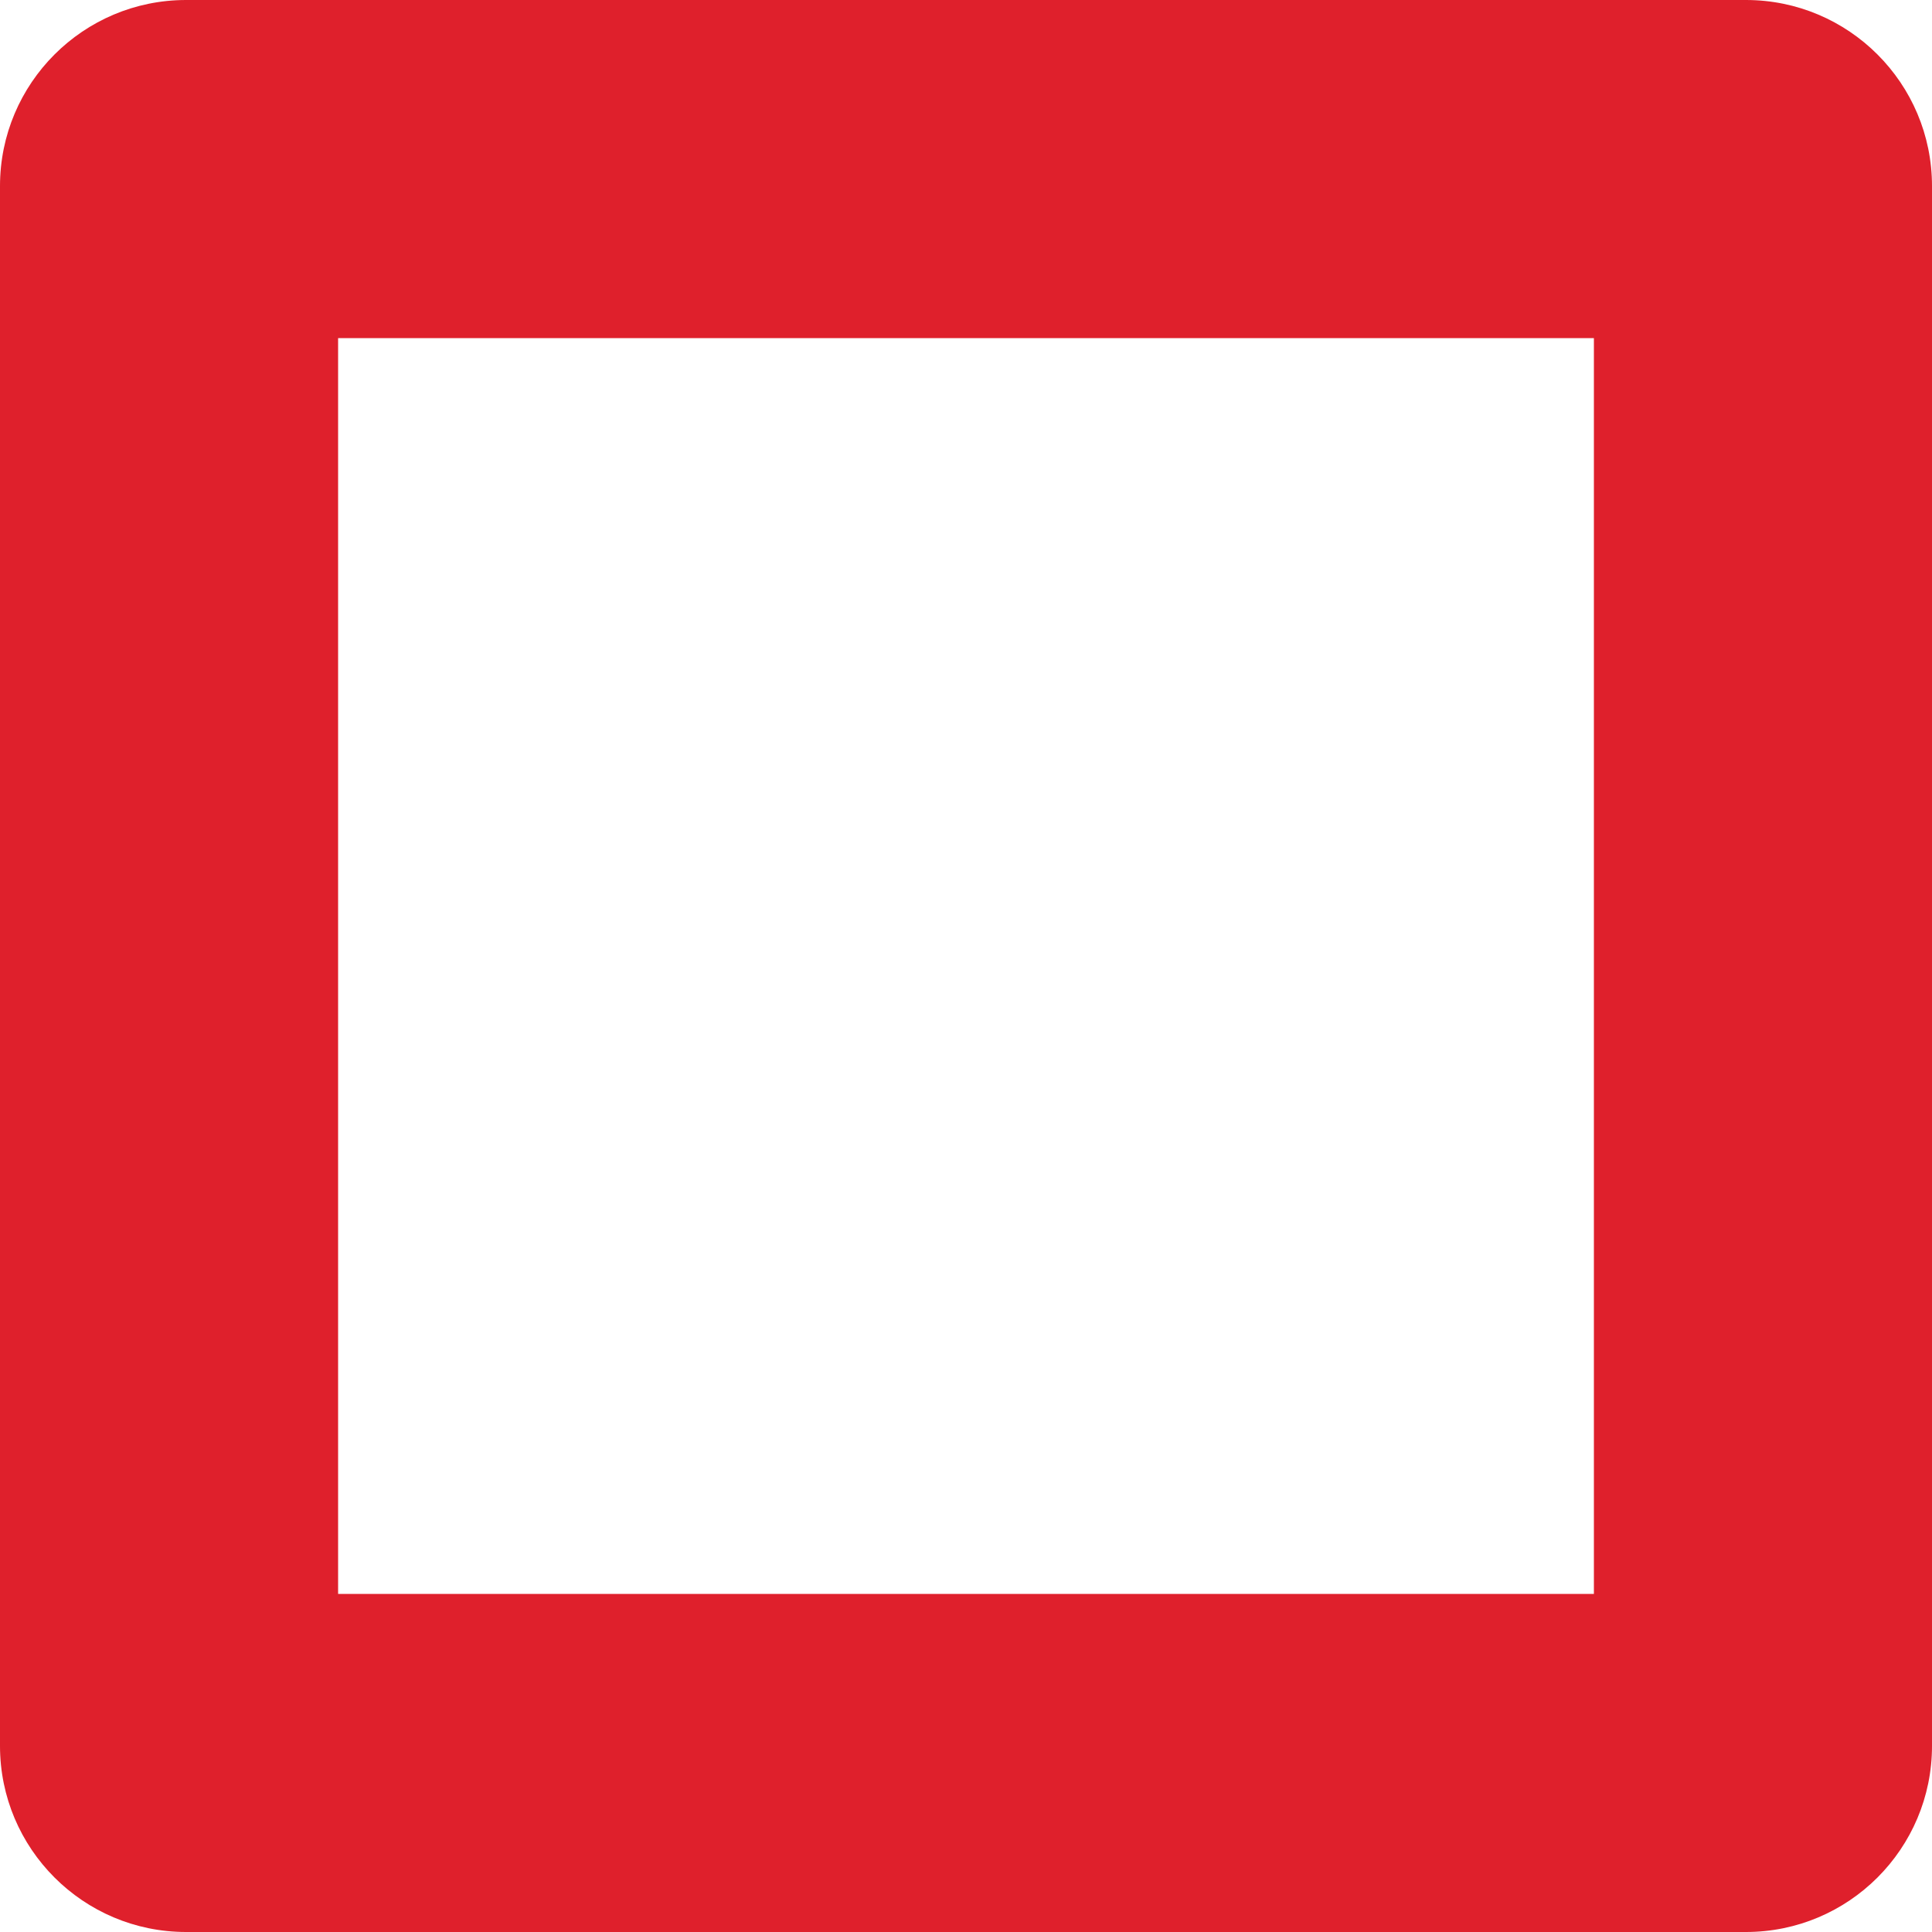
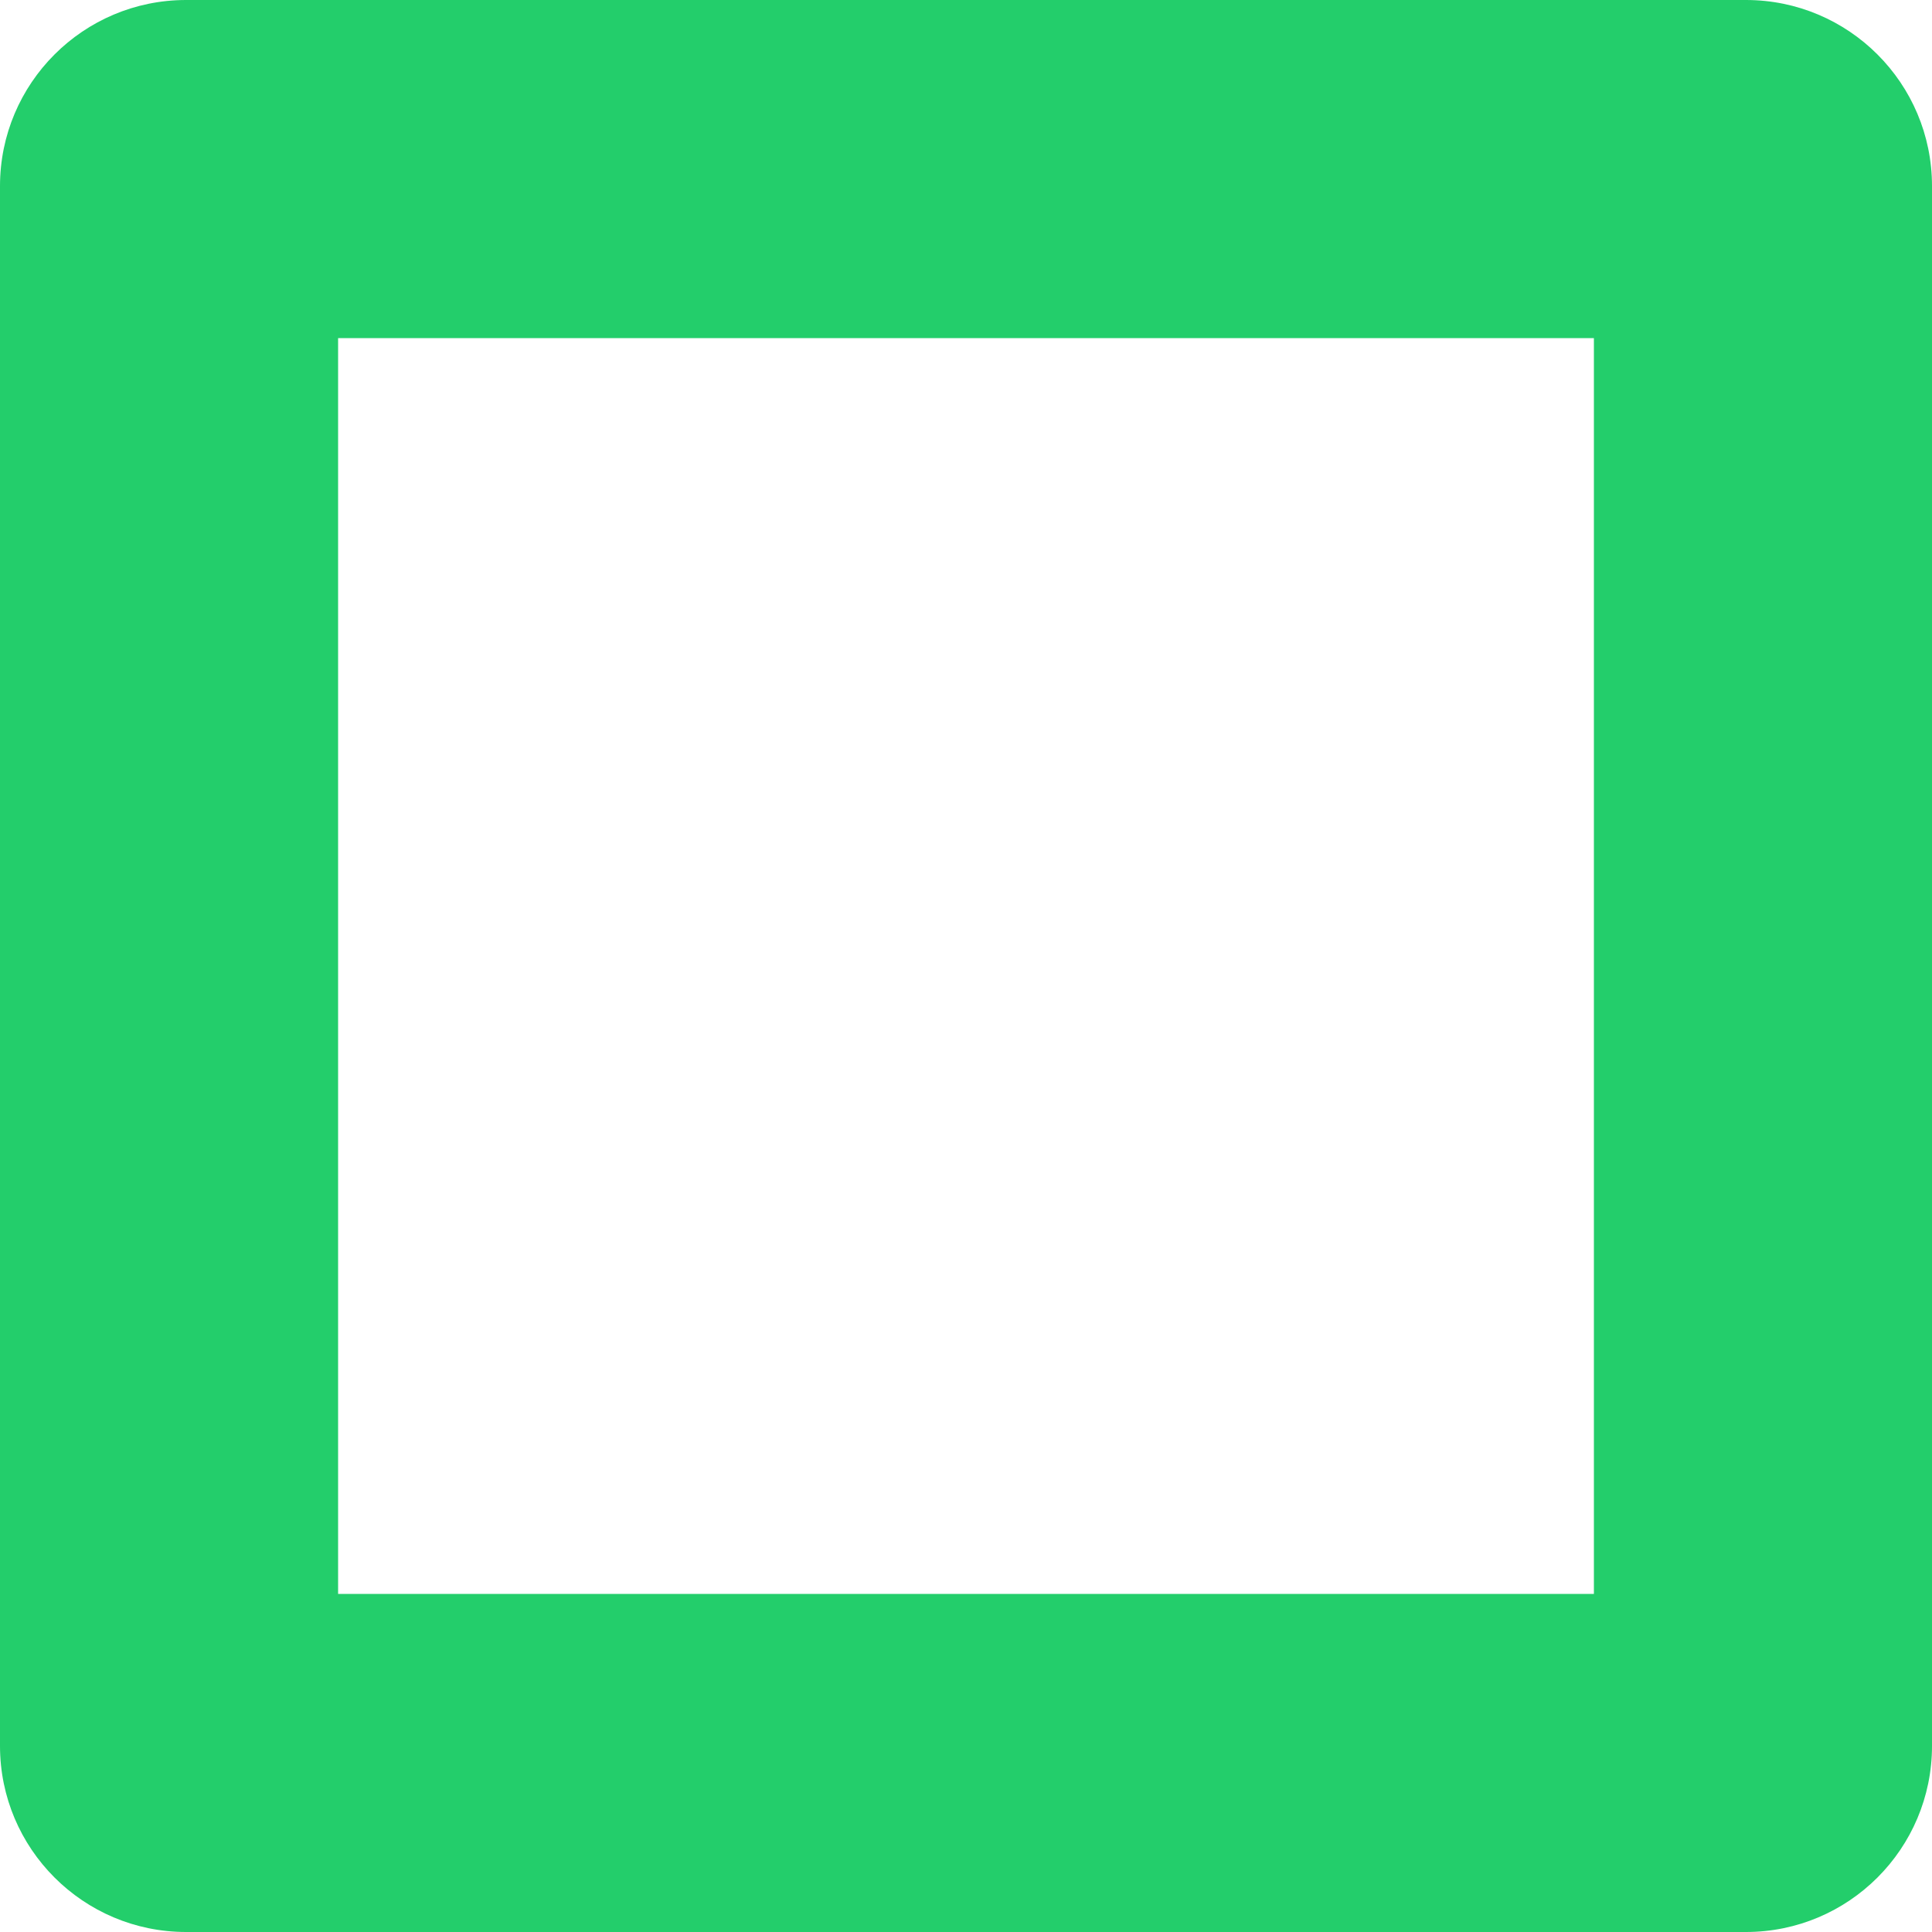
<svg xmlns="http://www.w3.org/2000/svg" version="1.1" x="0px" y="0px" viewBox="0 0 4000 4000" style="enable-background:new 0 0 4000 4000;" xml:space="preserve">
  <style type="text/css">
	.st0{display:none;}
	.st1{display:inline;fill:#E7ECED;}
- 	.st2{display:inline;fill:#df202c;}
- 	.st3{display:inline;fill:#cacbc3;}
- 	.st4{display:inline;fill:#3e3a38;}
+ 	.st2{display:inline;fill:#23ce6b;}
+ 	.st3{display:inline;fill:#424c55;}
+ 	.st4{display:inline;fill:#0fa3b1;}
	.st5{display:inline;fill:#366DB6;}
	.st6{display:inline;fill:#F6F6F6;}
	.st7{display:inline;}
- 	.st8{fill:#df202c;}
+ 	.st8{fill:#23ce6b;}
</style>
  <g id="Main" class="st0">
    <path class="st1" d="M1772.9,2255.66l-158.15,158.14l158.15,158.14c26.96,26.97,26.96,70.55,0,97.51   c-13.46,13.45-31.11,20.2-48.76,20.2c-17.66,0-35.32-6.75-48.76-20.2l-206.9-206.9c-26.97-26.96-26.97-70.55,0-97.51l206.9-206.9   c26.9-26.97,70.62-26.97,97.52,0C1799.86,2185.11,1799.86,2228.69,1772.9,2255.66z" />
    <path class="st1" d="M2135.23,2156.84l-137.93,482.75c-8.62,30.34-36.2,50.06-66.27,50.06c-6.28,0-12.62-0.89-18.97-2.61   c-36.62-10.49-57.86-48.69-47.38-85.24l137.93-482.76c10.48-36.62,48.61-57.59,85.24-47.45   C2124.46,2082.08,2145.71,2120.28,2135.23,2156.84z" />
    <path class="st1" d="M2531.51,2462.55l-206.9,206.9c-13.44,13.45-31.1,20.2-48.75,20.2c-17.66,0-35.32-6.75-48.76-20.2   c-26.97-26.97-26.97-70.55,0-97.51l158.14-158.14l-158.14-158.14c-26.97-26.97-26.97-70.56,0-97.52c26.9-26.97,70.61-26.97,97.51,0   l206.9,206.9C2558.48,2392.01,2558.48,2435.59,2531.51,2462.55z" />
    <path class="st1" d="M3152.2,2206.89c-70.9,0-135.45-45.17-155.45-113.17c-20.9-70.97-49.1-112.62-83.86-176.42   c-34-62.41-20.76-140.14,29.52-190.41l111.93-111.93l-255.59-255.58l-111.93,111.93c-50.27,50.27-128,63.51-190.41,29.51   c-63.8-34.76-105.45-62.97-176.41-83.86c-67.93-19.93-113.11-84.48-113.11-155.38v-158.14H1793.1v158.14   c0,70.9-45.17,135.44-113.17,155.44c-70.97,20.9-112.62,49.11-176.42,83.86c-62.41,34-140.14,20.76-190.41-29.51l-111.93-111.93   l-255.59,255.58l111.93,111.93c50.28,50.28,63.52,128,29.52,190.42c-34.76,63.79-62.97,105.44-83.86,176.41   c-19.93,67.93-84.48,113.1-155.38,113.1H689.65v413.8H847.8c70.89,0,135.44,45.17,155.44,113.17   c20.9,70.97,49.1,112.62,83.86,176.41c34,62.42,20.76,140.14-29.52,190.42l-111.93,111.93l255.59,255.58l111.93-111.93   c50.27-50.27,128-63.51,190.41-29.51c63.8,34.76,105.45,62.97,176.42,83.86c67.93,19.93,113.1,84.48,113.1,155.38v158.14h413.79   v-158.14c0-70.9,45.18-135.45,113.18-155.45c70.96-20.89,112.61-49.1,176.41-83.86c62.41-34,140.14-20.75,190.41,29.52   l111.93,111.93l255.59-255.59l-111.93-111.92c-50.27-50.28-63.52-128-29.52-190.42c34.76-63.8,62.97-105.44,83.86-176.41   c19.93-67.93,84.49-113.1,155.38-113.1h158.14v-413.8H3152.2z M2000,3172.41c-418.98,0-758.62-339.64-758.62-758.61   c0-418.98,339.64-758.62,758.62-758.62c418.97,0,758.61,339.64,758.61,758.62C2758.61,2832.77,2418.97,3172.41,2000,3172.41z" />
    <path class="st2" d="M3999.99,653.61v173.98H0v2931.02C0,3891.93,108.07,4000,241.38,4000h3517.23   c133.31,0,241.38-108.07,241.39-241.39V655.17C4000,654.65,4000,654.13,3999.99,653.61z M3310.34,2620.69H3152.2   c-70.89,0-135.45,45.17-155.38,113.1c-20.89,70.97-49.1,112.61-83.86,176.41c-34,62.42-20.75,140.14,29.52,190.42l111.93,111.92   l-255.59,255.59l-111.93-111.93c-50.27-50.27-128-63.52-190.41-29.52c-63.8,34.76-105.45,62.97-176.41,83.86   c-68,20-113.18,84.55-113.18,155.45v158.14H1793.1v-158.14c0-70.9-45.17-135.45-113.1-155.38   c-70.97-20.89-112.62-49.1-176.42-83.86c-62.41-34-140.14-20.76-190.41,29.51l-111.93,111.93l-255.59-255.58l111.93-111.93   c50.28-50.28,63.52-128,29.52-190.42c-34.76-63.79-62.96-105.44-83.86-176.41c-20-68-84.55-113.17-155.44-113.17H689.65v-413.8   h158.14c70.9,0,135.45-45.17,155.38-113.1c20.89-70.97,49.1-112.62,83.86-176.41c34-62.42,20.76-140.14-29.52-190.42   l-111.93-111.93l255.59-255.58l111.93,111.93c50.27,50.27,128,63.51,190.41,29.51c63.8-34.75,105.45-62.96,176.42-83.86   c68-20,113.17-84.54,113.17-155.44v-158.14h413.79v158.14c0,70.9,45.18,135.45,113.11,155.38c70.96,20.89,112.61,49.1,176.41,83.86   c62.41,34,140.14,20.76,190.41-29.51l111.93-111.93l255.59,255.58l-111.93,111.93c-50.28,50.27-63.52,128-29.52,190.41   c34.76,63.8,62.96,105.45,83.86,176.42c20,68,84.55,113.17,155.45,113.17h158.14V2620.69z" />
    <path class="st3" d="M3758.62,0H241.38C108.07,0,0,108.07,0,241.39v586.2h3999.99v-586.2C3999.99,108.07,3891.92,0,3758.62,0z    M551.72,551.72H275.86V275.86h275.86V551.72z M1103.44,551.72H827.58V275.86h275.86V551.72z M1655.17,551.72h-275.86V275.86   h275.86V551.72z" />
    <rect x="275.86" y="275.86" class="st4" width="275.86" height="275.86" />
    <rect x="827.58" y="275.86" class="st4" width="275.86" height="275.86" />
    <rect x="1379.31" y="275.86" class="st4" width="275.86" height="275.86" />
    <path class="st5" d="M1772.9,2255.66l-158.15,158.14l158.15,158.14c26.96,26.97,26.96,70.55,0,97.51   c-13.46,13.45-31.11,20.2-48.76,20.2c-17.66,0-35.32-6.75-48.76-20.2l-206.9-206.9c-26.97-26.96-26.97-70.55,0-97.51l206.9-206.9   c26.9-26.97,70.62-26.97,97.52,0C1799.86,2185.11,1799.86,2228.69,1772.9,2255.66z" />
    <path class="st5" d="M2135.23,2156.84l-137.93,482.75c-8.62,30.34-36.2,50.06-66.27,50.06c-6.28,0-12.62-0.89-18.97-2.61   c-36.62-10.49-57.86-48.69-47.38-85.24l137.93-482.76c10.48-36.62,48.61-57.59,85.24-47.45   C2124.46,2082.08,2145.71,2120.28,2135.23,2156.84z" />
    <path class="st5" d="M2531.51,2365.04c26.97,26.97,26.97,70.55,0,97.51l-206.9,206.9c-13.44,13.45-31.1,20.2-48.75,20.2   c-17.66,0-35.32-6.75-48.76-20.2c-26.97-26.97-26.97-70.55,0-97.51l158.14-158.14l-158.14-158.14c-26.97-26.97-26.97-70.56,0-97.52   c26.9-26.97,70.61-26.97,97.51,0L2531.51,2365.04z" />
    <path class="st6" d="M3152.2,2206.89c-70.9,0-135.45-45.17-155.45-113.17c-20.9-70.97-49.1-112.62-83.86-176.42   c-34-62.41-20.76-140.14,29.52-190.41l111.93-111.93l-255.59-255.58l-111.93,111.93c-50.27,50.27-128,63.51-190.41,29.51   c-63.8-34.76-105.45-62.97-176.41-83.86c-67.93-19.93-113.11-84.48-113.11-155.38v-158.14H1793.1v158.14   c0,70.9-45.17,135.44-113.17,155.44c-70.97,20.9-112.62,49.11-176.42,83.86c-62.41,34-140.14,20.76-190.41-29.51l-111.93-111.93   l-255.59,255.58l111.93,111.93c50.28,50.28,63.52,128,29.52,190.42c-34.76,63.79-62.97,105.44-83.86,176.41   c-19.93,67.93-84.48,113.1-155.38,113.1H689.65v413.8H847.8c70.89,0,135.44,45.17,155.44,113.17   c20.9,70.97,49.1,112.62,83.86,176.41c34,62.42,20.76,140.14-29.52,190.42l-111.93,111.93l255.59,255.58l111.93-111.93   c50.27-50.27,128-63.51,190.41-29.51c63.8,34.76,105.45,62.97,176.42,83.86c67.93,19.93,113.1,84.48,113.1,155.38v158.14h413.79   v-158.14c0-70.9,45.18-135.45,113.18-155.45c70.96-20.89,112.61-49.1,176.41-83.86c62.41-34,140.14-20.75,190.41,29.52   l111.93,111.93l255.59-255.59l-111.93-111.92c-50.27-50.28-63.52-128-29.52-190.42c34.76-63.8,62.97-105.44,83.86-176.41   c19.93-67.93,84.49-113.1,155.38-113.1h158.14v-413.8H3152.2z M2000,3172.41c-418.98,0-758.62-339.64-758.62-758.61   c0-418.98,339.64-758.62,758.62-758.62c418.97,0,758.61,339.64,758.61,758.62C2758.61,2832.77,2418.97,3172.41,2000,3172.41z" />
    <path class="st3" d="M2000,1655.18c-418.98,0-758.62,339.64-758.62,758.62c0,418.97,339.64,758.61,758.62,758.61   c418.97,0,758.61-339.64,758.61-758.61C2758.61,1994.82,2418.97,1655.18,2000,1655.18z M1772.9,2571.94   c26.96,26.97,26.96,70.55,0,97.51c-13.46,13.45-31.11,20.2-48.76,20.2c-17.66,0-35.32-6.75-48.76-20.2l-206.9-206.9   c-26.97-26.96-26.97-70.55,0-97.51l206.9-206.9c26.9-26.97,70.62-26.97,97.52,0c26.96,26.97,26.96,70.55,0,97.52l-158.15,158.14   L1772.9,2571.94z M2135.23,2156.84l-137.93,482.75c-8.62,30.34-36.2,50.06-66.27,50.06c-6.28,0-12.62-0.89-18.97-2.61   c-36.62-10.49-57.86-48.69-47.38-85.24l137.93-482.76c10.48-36.62,48.61-57.59,85.24-47.45   C2124.46,2082.08,2145.71,2120.28,2135.23,2156.84z M2531.51,2462.55l-206.9,206.9c-13.44,13.45-31.1,20.2-48.75,20.2   c-17.66,0-35.32-6.75-48.76-20.2c-26.97-26.97-26.97-70.55,0-97.51l158.14-158.14l-158.14-158.14c-26.97-26.97-26.97-70.56,0-97.52   c26.9-26.97,70.61-26.97,97.51,0l206.9,206.9C2558.48,2392.01,2558.48,2435.59,2531.51,2462.55z" />
    <path class="st4" d="M1772.9,2255.66l-158.15,158.14l158.15,158.14c26.96,26.97,26.96,70.55,0,97.51   c-13.46,13.45-31.11,20.2-48.76,20.2c-17.66,0-35.32-6.75-48.76-20.2l-206.9-206.9c-26.97-26.96-26.97-70.55,0-97.51l206.9-206.9   c26.9-26.97,70.62-26.97,97.52,0C1799.86,2185.11,1799.86,2228.69,1772.9,2255.66z" />
    <path class="st4" d="M2135.23,2156.84l-137.93,482.75c-8.62,30.34-36.2,50.06-66.27,50.06c-6.28,0-12.62-0.89-18.97-2.61   c-36.62-10.49-57.86-48.69-47.38-85.24l137.93-482.76c10.48-36.62,48.61-57.59,85.24-47.45   C2124.46,2082.08,2145.71,2120.28,2135.23,2156.84z" />
    <path class="st4" d="M2531.51,2462.55l-206.9,206.9c-13.44,13.45-31.1,20.2-48.75,20.2c-17.66,0-35.32-6.75-48.76-20.2   c-26.97-26.97-26.97-70.55,0-97.51l158.14-158.14l-158.14-158.14c-26.97-26.97-26.97-70.56,0-97.52c26.9-26.97,70.61-26.97,97.51,0   l206.9,206.9C2558.48,2392.01,2558.48,2435.59,2531.51,2462.55z" />
  </g>
  <g id="Quitter" class="st0">
    <g class="st7">
      <path class="st8" d="M3887.46,1174.77c70.65-66,111.26-158.28,112.52-254.96c1.01-96.8-37.84-189.83-107.11-257.47l-480.5-469.81    c-67.26-65.75-157.9-102.08-252.19-100.95c-94.04,1.13-183.67,39.48-249.17,106.86l-904.79,927.42l-892.1-929.31    c-70.28-73.29-166.58-115.54-268.03-117.55c-101.45-2.14-199.64,36.33-272.68,106.61l-464.53,446.3    C38.97,698.92-0.25,791.45,0,888.38c0.25,96.8,39.98,189.21,110.13,255.96l973.81,926.29l-862.18,883.55    c-131.5,134.64-134.64,348.74-7.29,487.66l335.67,364.71c63.99,69.9,153.12,110.76,247.67,114.28    c94.41,3.52,186.44-30.68,255.46-95.42l945.65-884.43l922.65,877.51c68.52,65.25,159.91,100.2,254.45,97.05    c94.54-2.64,183.93-43.25,248.8-112.52l338.31-361.69c128.48-137.91,127.48-352.01-2.89-487.79l-839.8-875.5L3887.46,1174.77z" />
    </g>
  </g>
  <g id="Reduire" class="st0">
    <path class="st2" d="M0,2284.82v-569.64c0-212.78,172.49-385.26,385.26-385.26h3229.47c212.78,0,385.26,172.49,385.26,385.26   v569.64c0,212.78-172.49,385.26-385.26,385.26H385.26C172.49,2670.08,0,2497.59,0,2284.82z" />
  </g>
  <g id="Agrandir">
    <g>
      <path class="st8" d="M3300,700v2600H700V700H3300 M3614.73,0H385.27C172.49,0,0,172.49,0,385.27v3229.47    C0,3827.51,172.49,4000,385.27,4000h3229.47c212.78,0,385.27-172.49,385.27-385.27V385.27C4000,172.49,3827.51,0,3614.73,0    L3614.73,0z" />
    </g>
  </g>
</svg>
